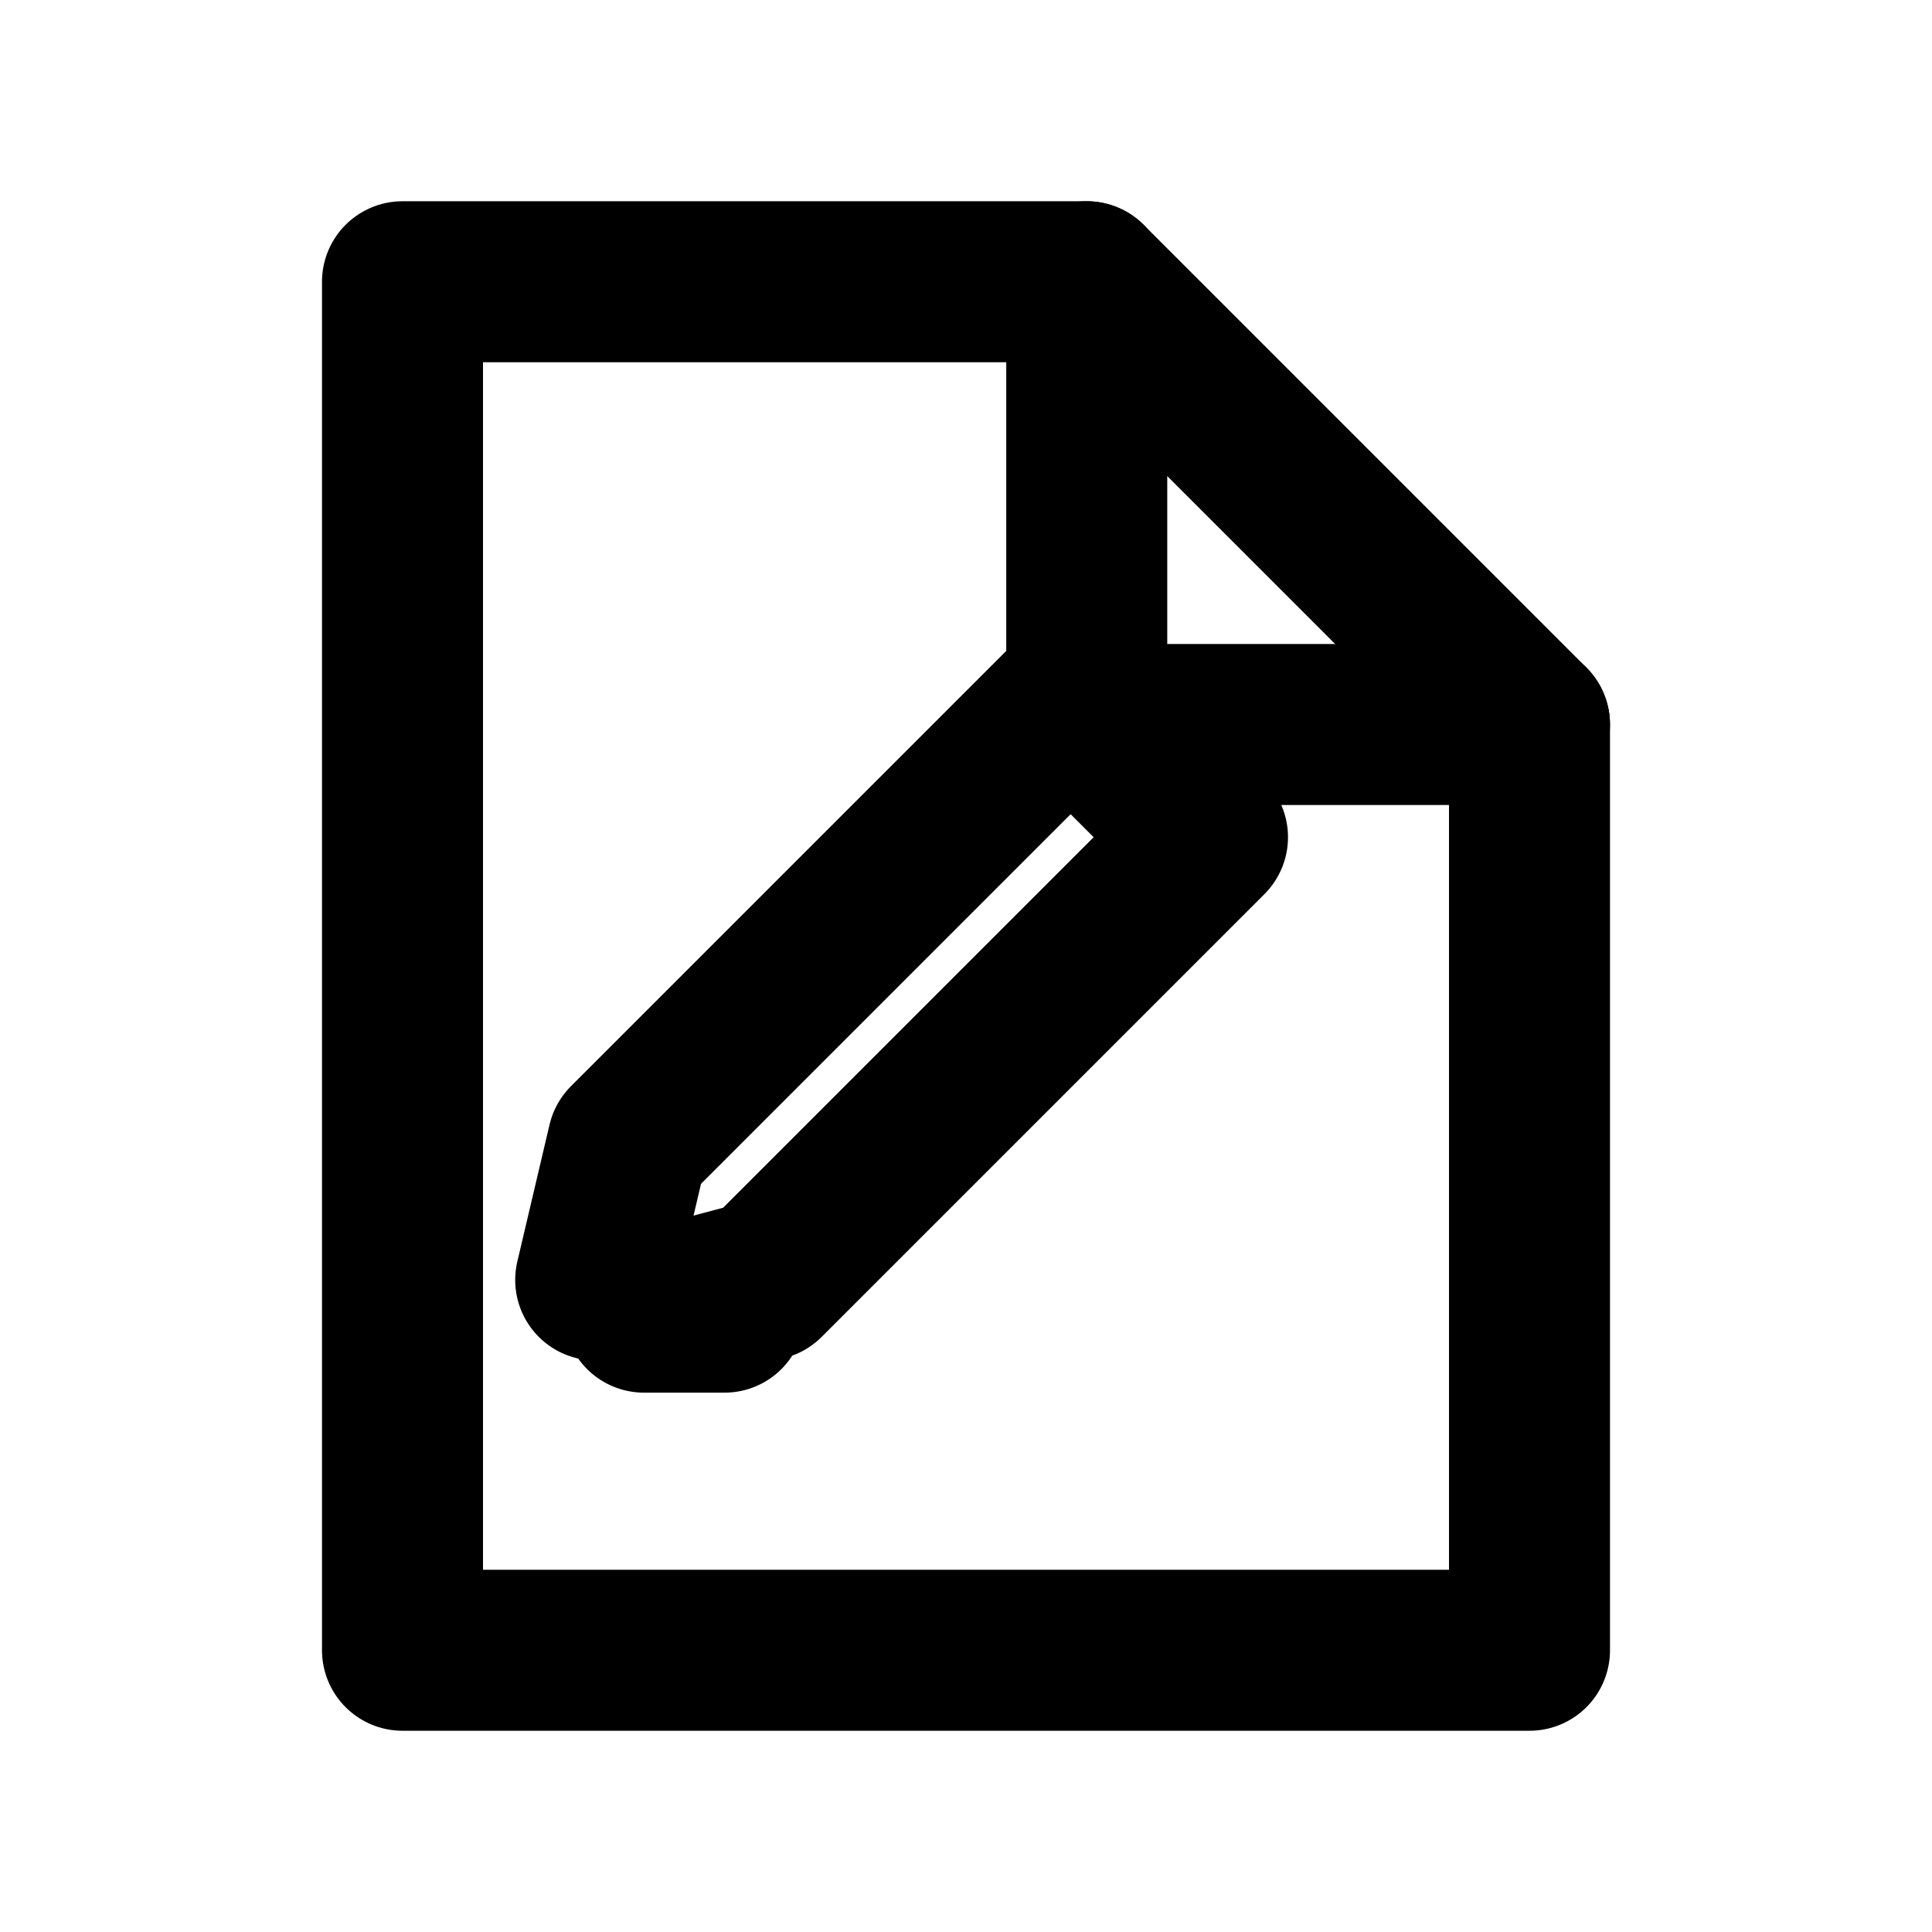
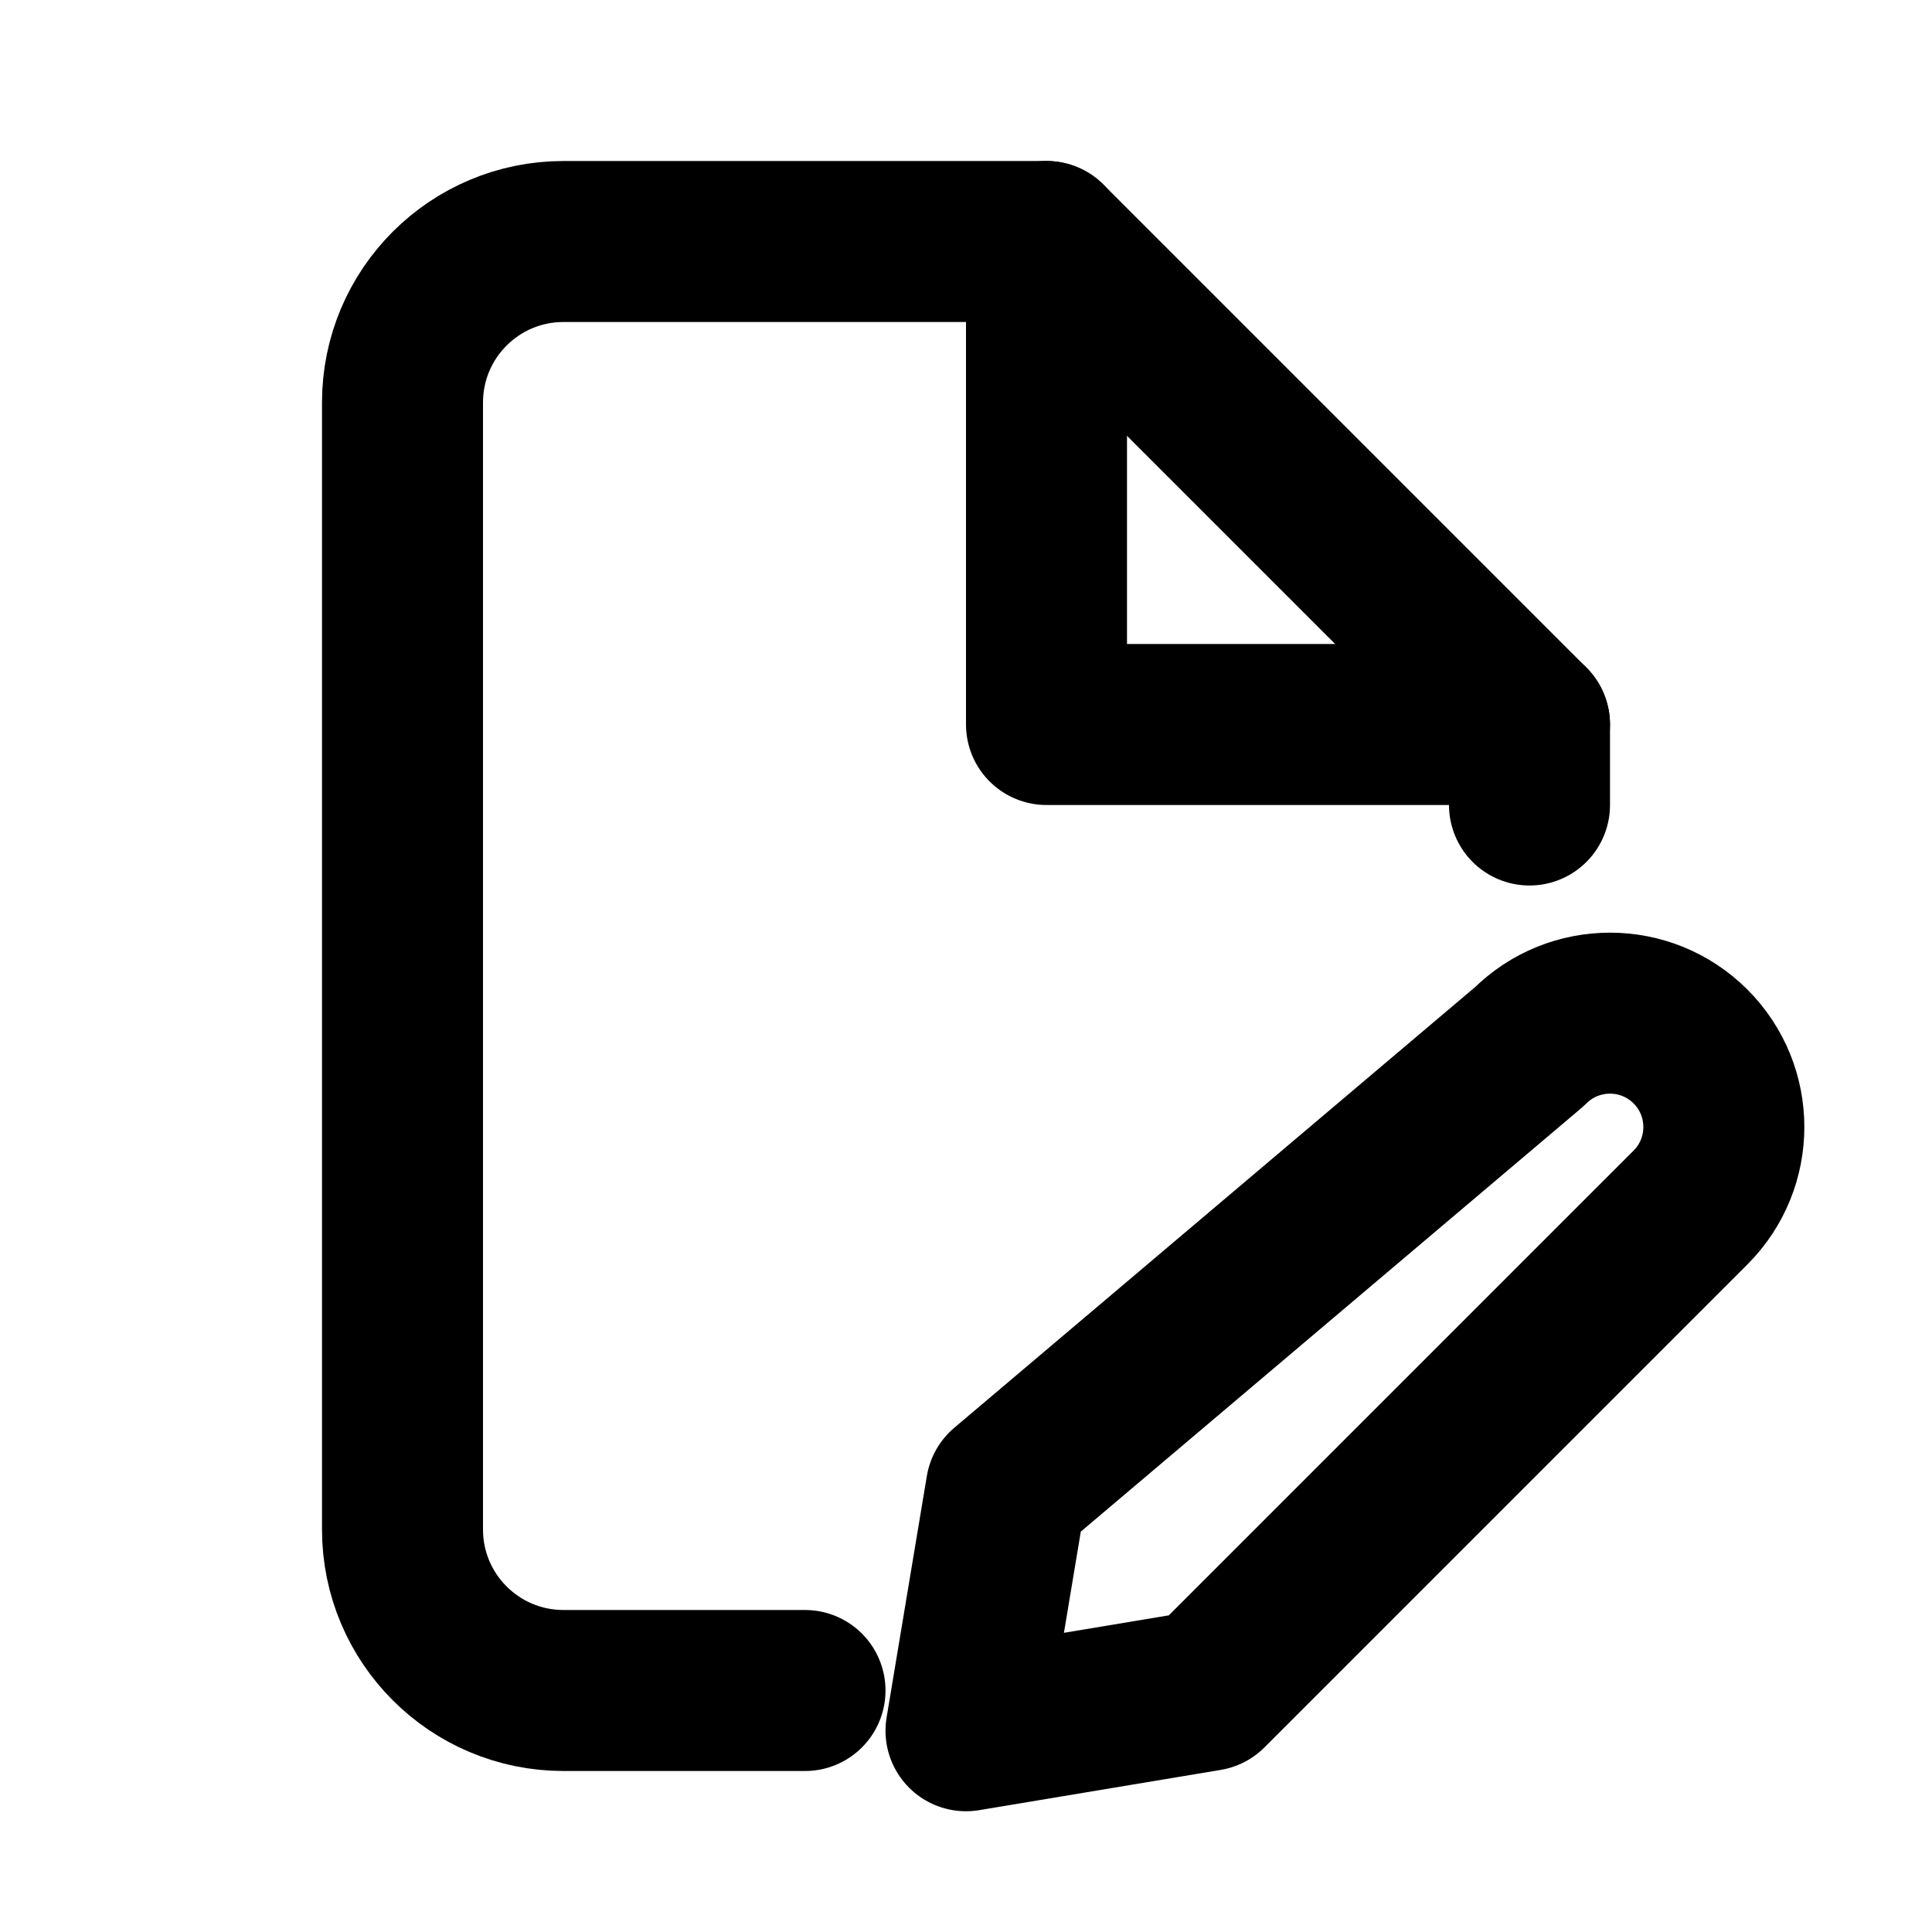
<svg xmlns="http://www.w3.org/2000/svg" viewBox="0 0 24 24" fill="none">
  <g stroke="currentColor" stroke-width="2" stroke-linecap="round" stroke-linejoin="round">
-     <path d="M5 3.5h8.5L19 9v11.5H5Z" />
-     <path d="M13.5 3.5v5.5H19" />
-     <path d="m8 16.3 1.5-.4L15 10.4l-1.7-1.7-5.5 5.5-.4 1.7 1.6.4Z" />
+     <path d="M19 10V9l-6-6H7a2 2 0 0 0-2 2v14a2 2 0 0 0 2 2h3" />
+     <path d="M13 3v6h6" />
+     <path d="M19 13a1.4 1.4 0 0 1 2 2l-6 6-3 .5.5-3Z" />
  </g>
</svg>
